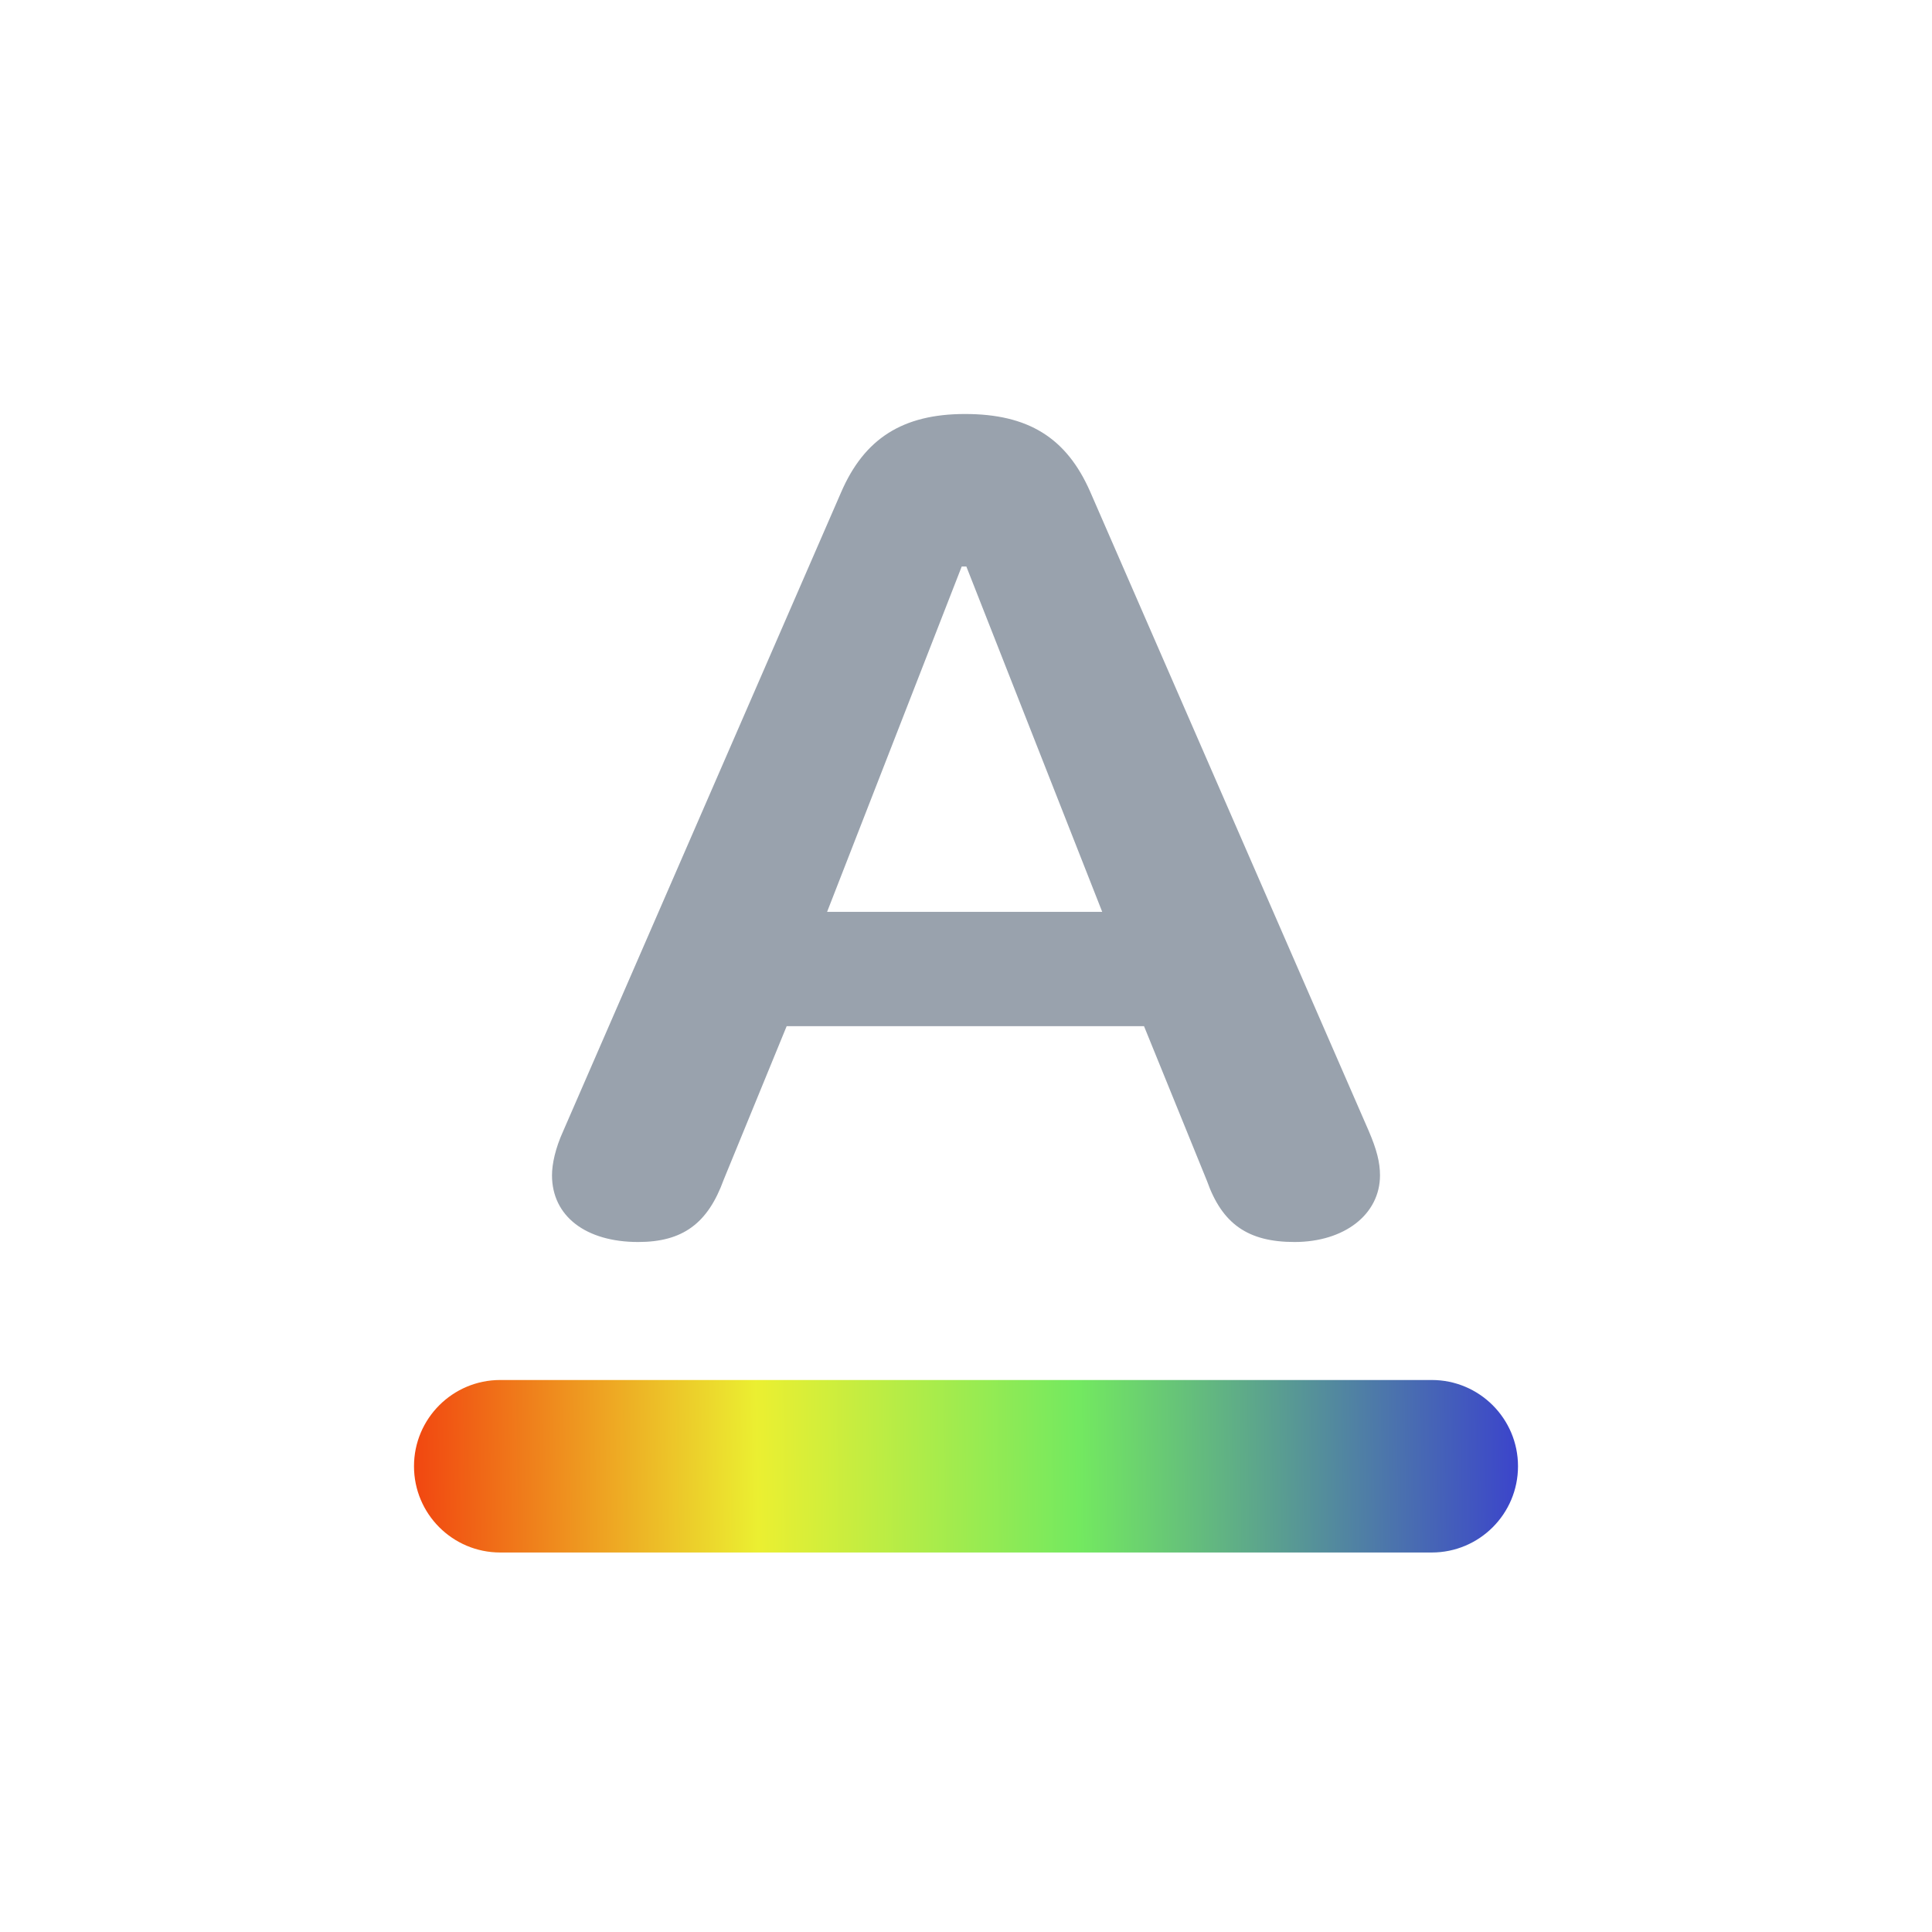
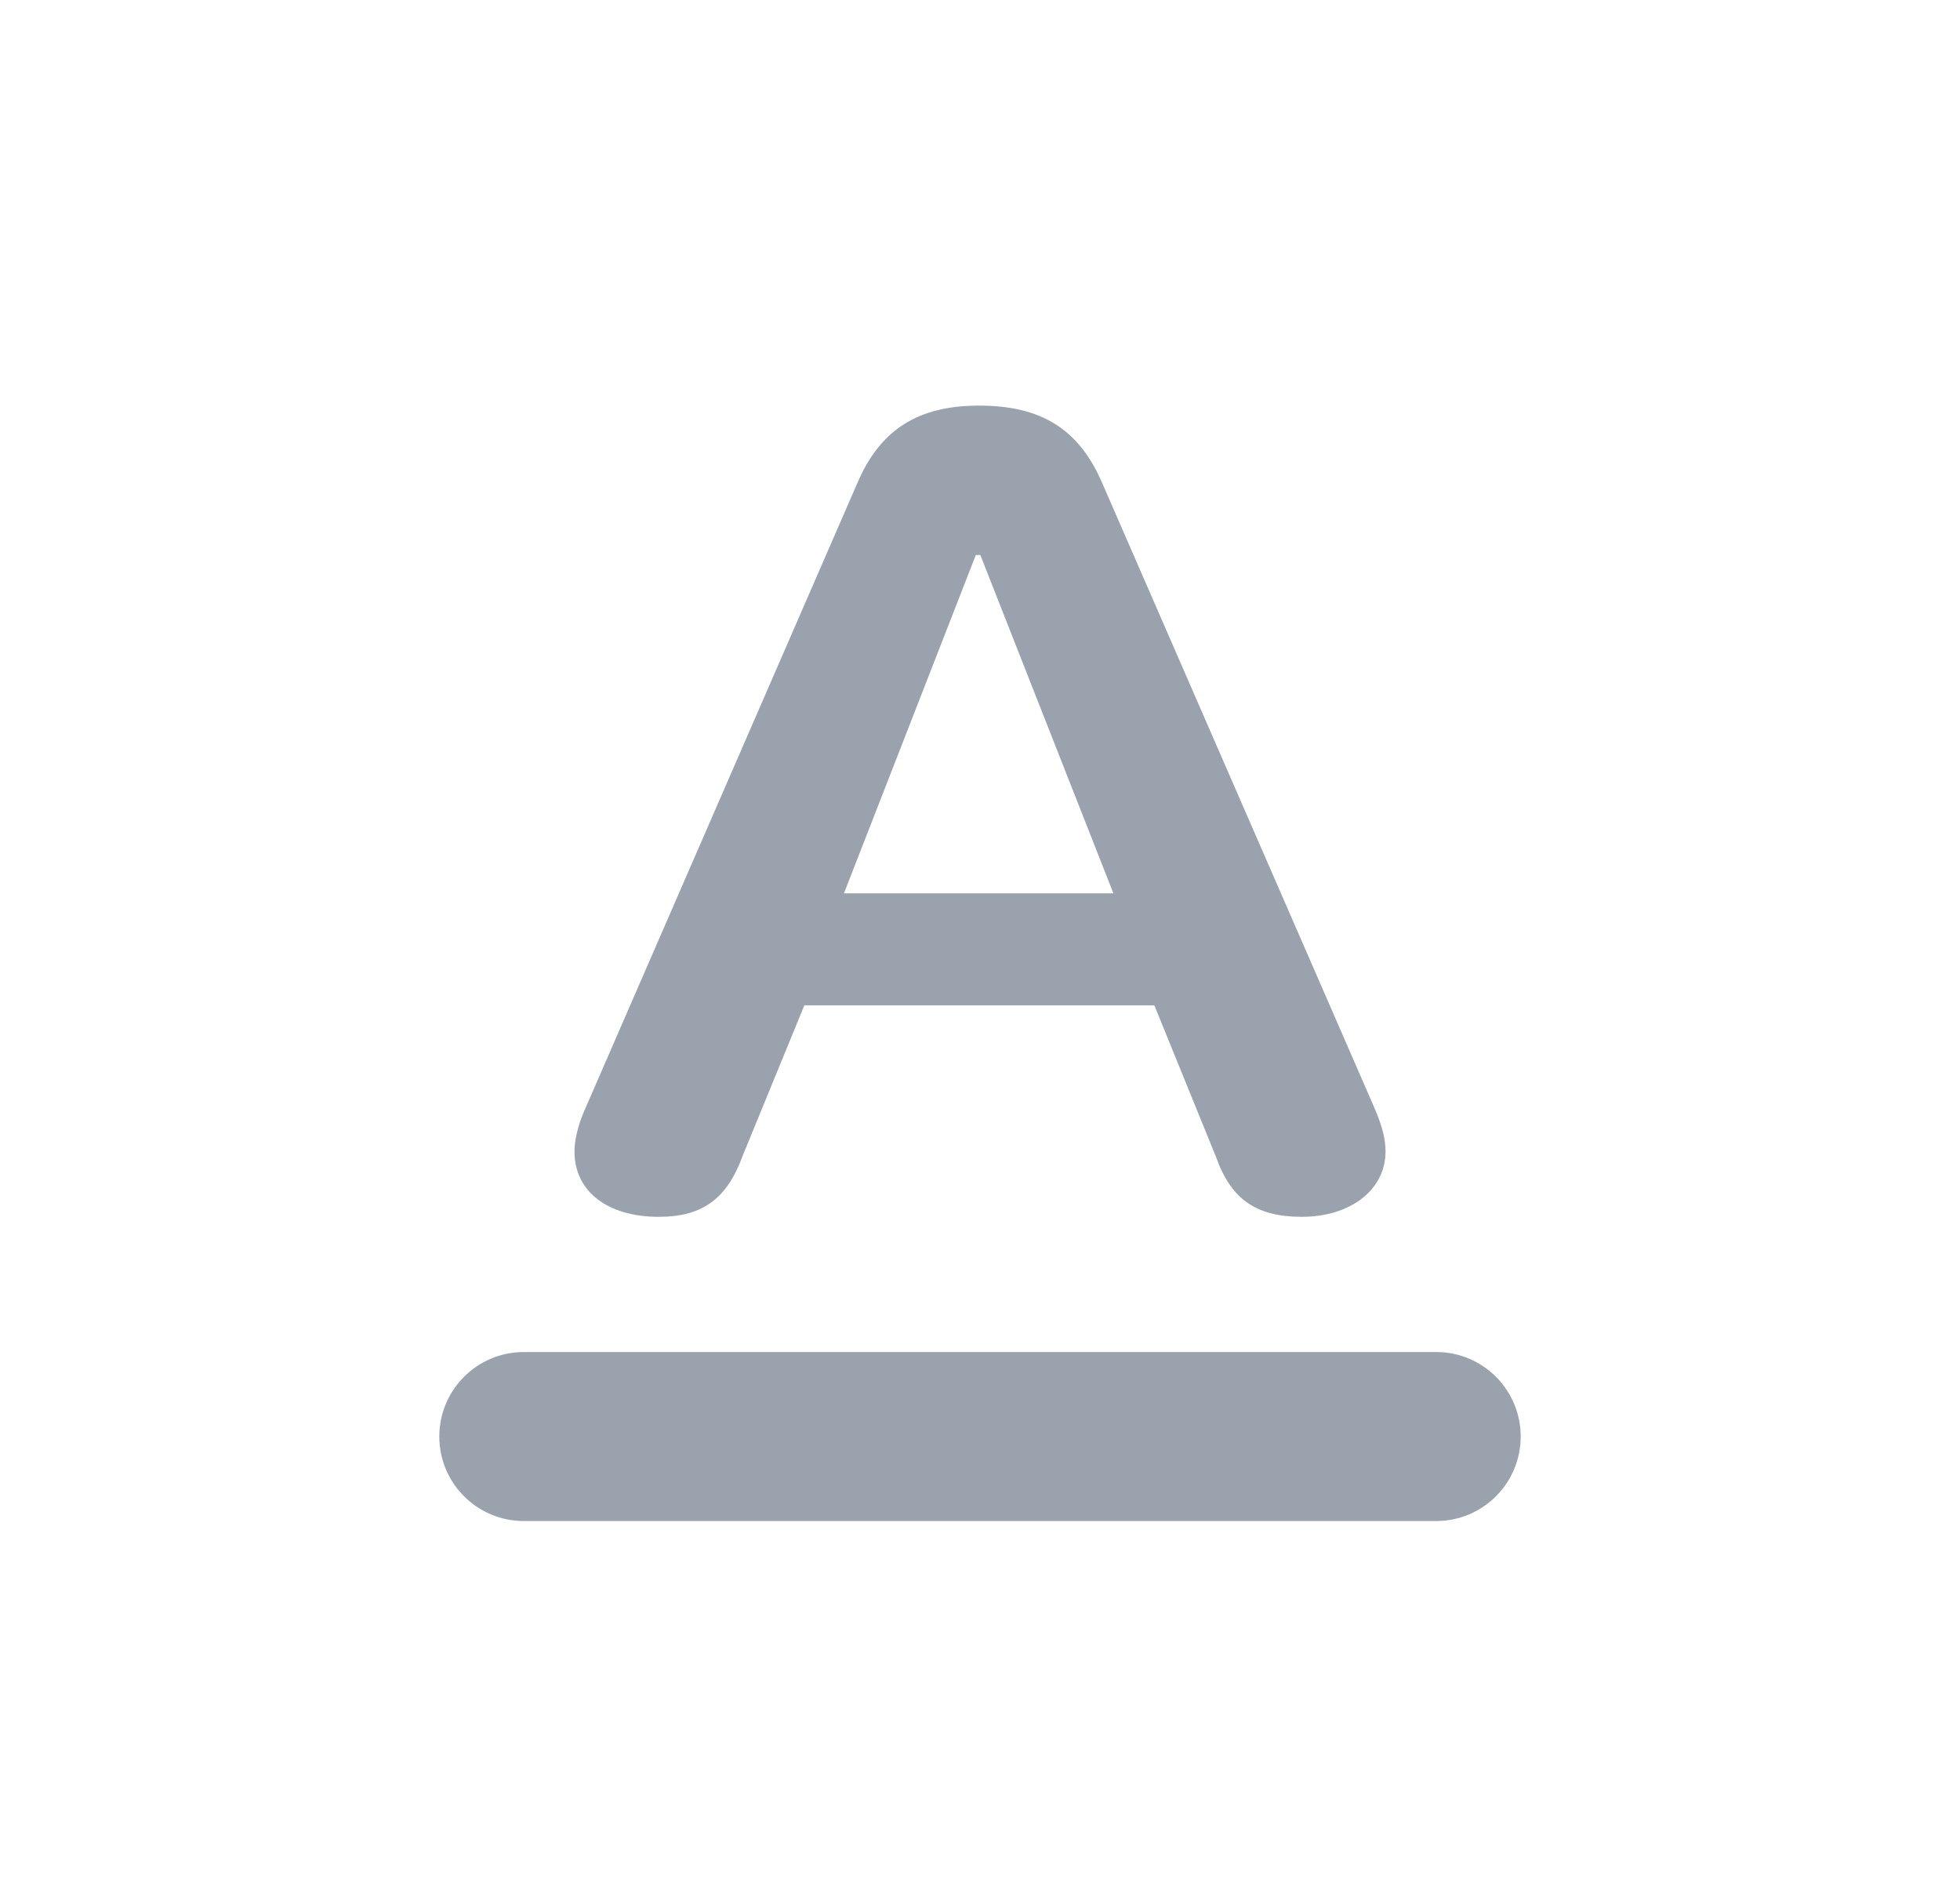
- <svg xmlns="http://www.w3.org/2000/svg" width="28" height="28" viewBox="0 0 28 28" fill="none">
-   <defs>
-     <linearGradient id="paint0_linear_4501_192118" x1="4" y1="20" x2="41" y2="19.5" gradientUnits="userSpaceOnUse">
-       <stop stop-color="#F40303" />
-       <stop offset="0.188" stop-color="#EBEF31" />
-       <stop offset="0.314" stop-color="#73E960" />
-       <stop offset="0.505" stop-color="#3532D7" />
-       <stop offset="0.552" stop-color="#5BECE3" />
-       <stop offset="0.855" stop-color="#D732A9" />
-       <stop offset="1" stop-color="#F40303" />
-     </linearGradient>
-   </defs>
-   <path d="M18.761 18C19.481 18 20 17.602 20 17.033C20 16.846 19.952 16.659 19.837 16.391L15.801 7.129C15.456 6.341 14.898 6 13.986 6C13.082 6 12.525 6.357 12.189 7.137L8.163 16.391C8.048 16.643 8 16.871 8 17.033C8 17.626 8.49 18 9.249 18C9.893 18 10.258 17.732 10.488 17.098L11.401 14.872H16.58L17.492 17.114C17.713 17.74 18.088 18 18.761 18ZM15.974 13.215H11.987L13.938 8.21H14.005L15.974 13.215Z" fill="#99A2AD" />
-   <rect x="6" y="20" width="16" height="2.5" rx="1.25" fill="url(#paint0_linear_4501_192118)" />
+ <svg xmlns="http://www.w3.org/2000/svg" width="29" height="28" viewBox="0 0 29 28" fill="none">
+   <path d="M19.261 18C19.981 18 20.5 17.602 20.5 17.033C20.5 16.846 20.452 16.659 20.337 16.391L16.301 7.129C15.956 6.341 15.398 6 14.486 6C13.582 6 13.025 6.357 12.689 7.137L8.663 16.391C8.548 16.643 8.5 16.871 8.5 17.033C8.5 17.626 8.99 18 9.749 18C10.393 18 10.758 17.732 10.988 17.098L11.901 14.872H17.08L17.992 17.114C18.213 17.74 18.588 18 19.261 18ZM16.474 13.215H12.487L14.438 8.21H14.505L16.474 13.215Z" fill="#99A2AD" />
+   <rect x="6.5" y="20" width="16" height="2.5" rx="1.25" fill="#99A2AD" />
</svg>
